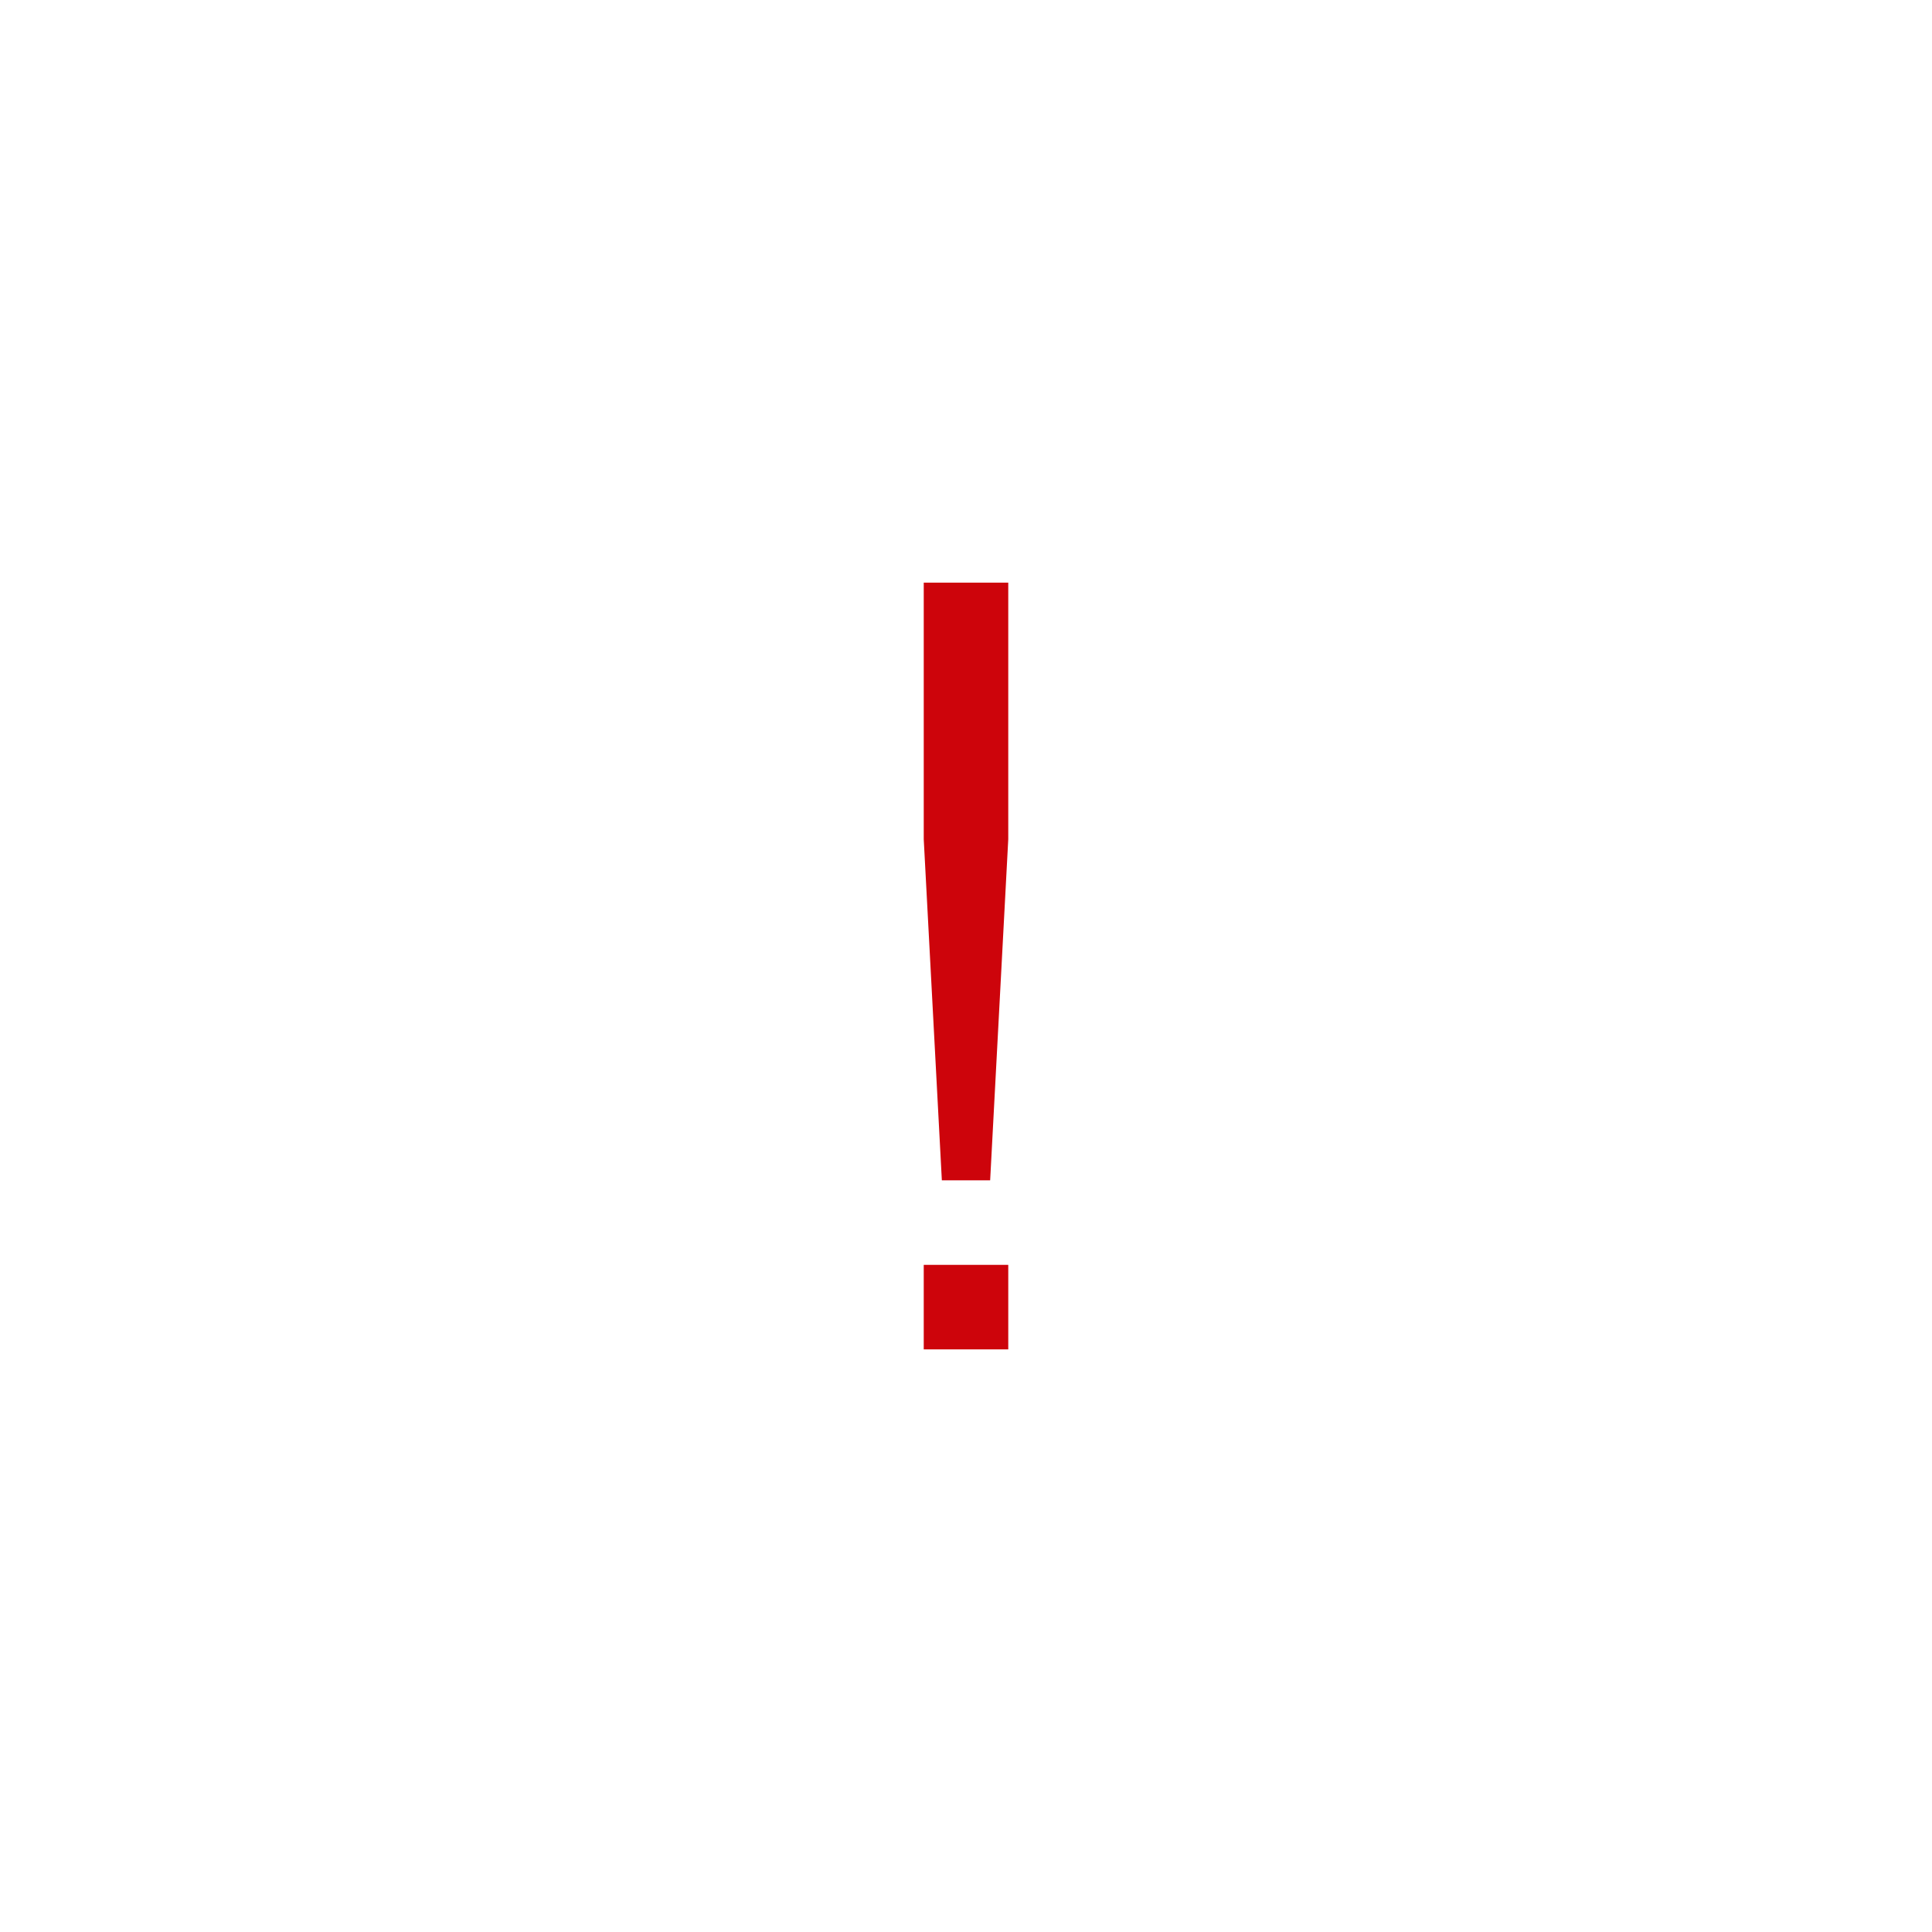
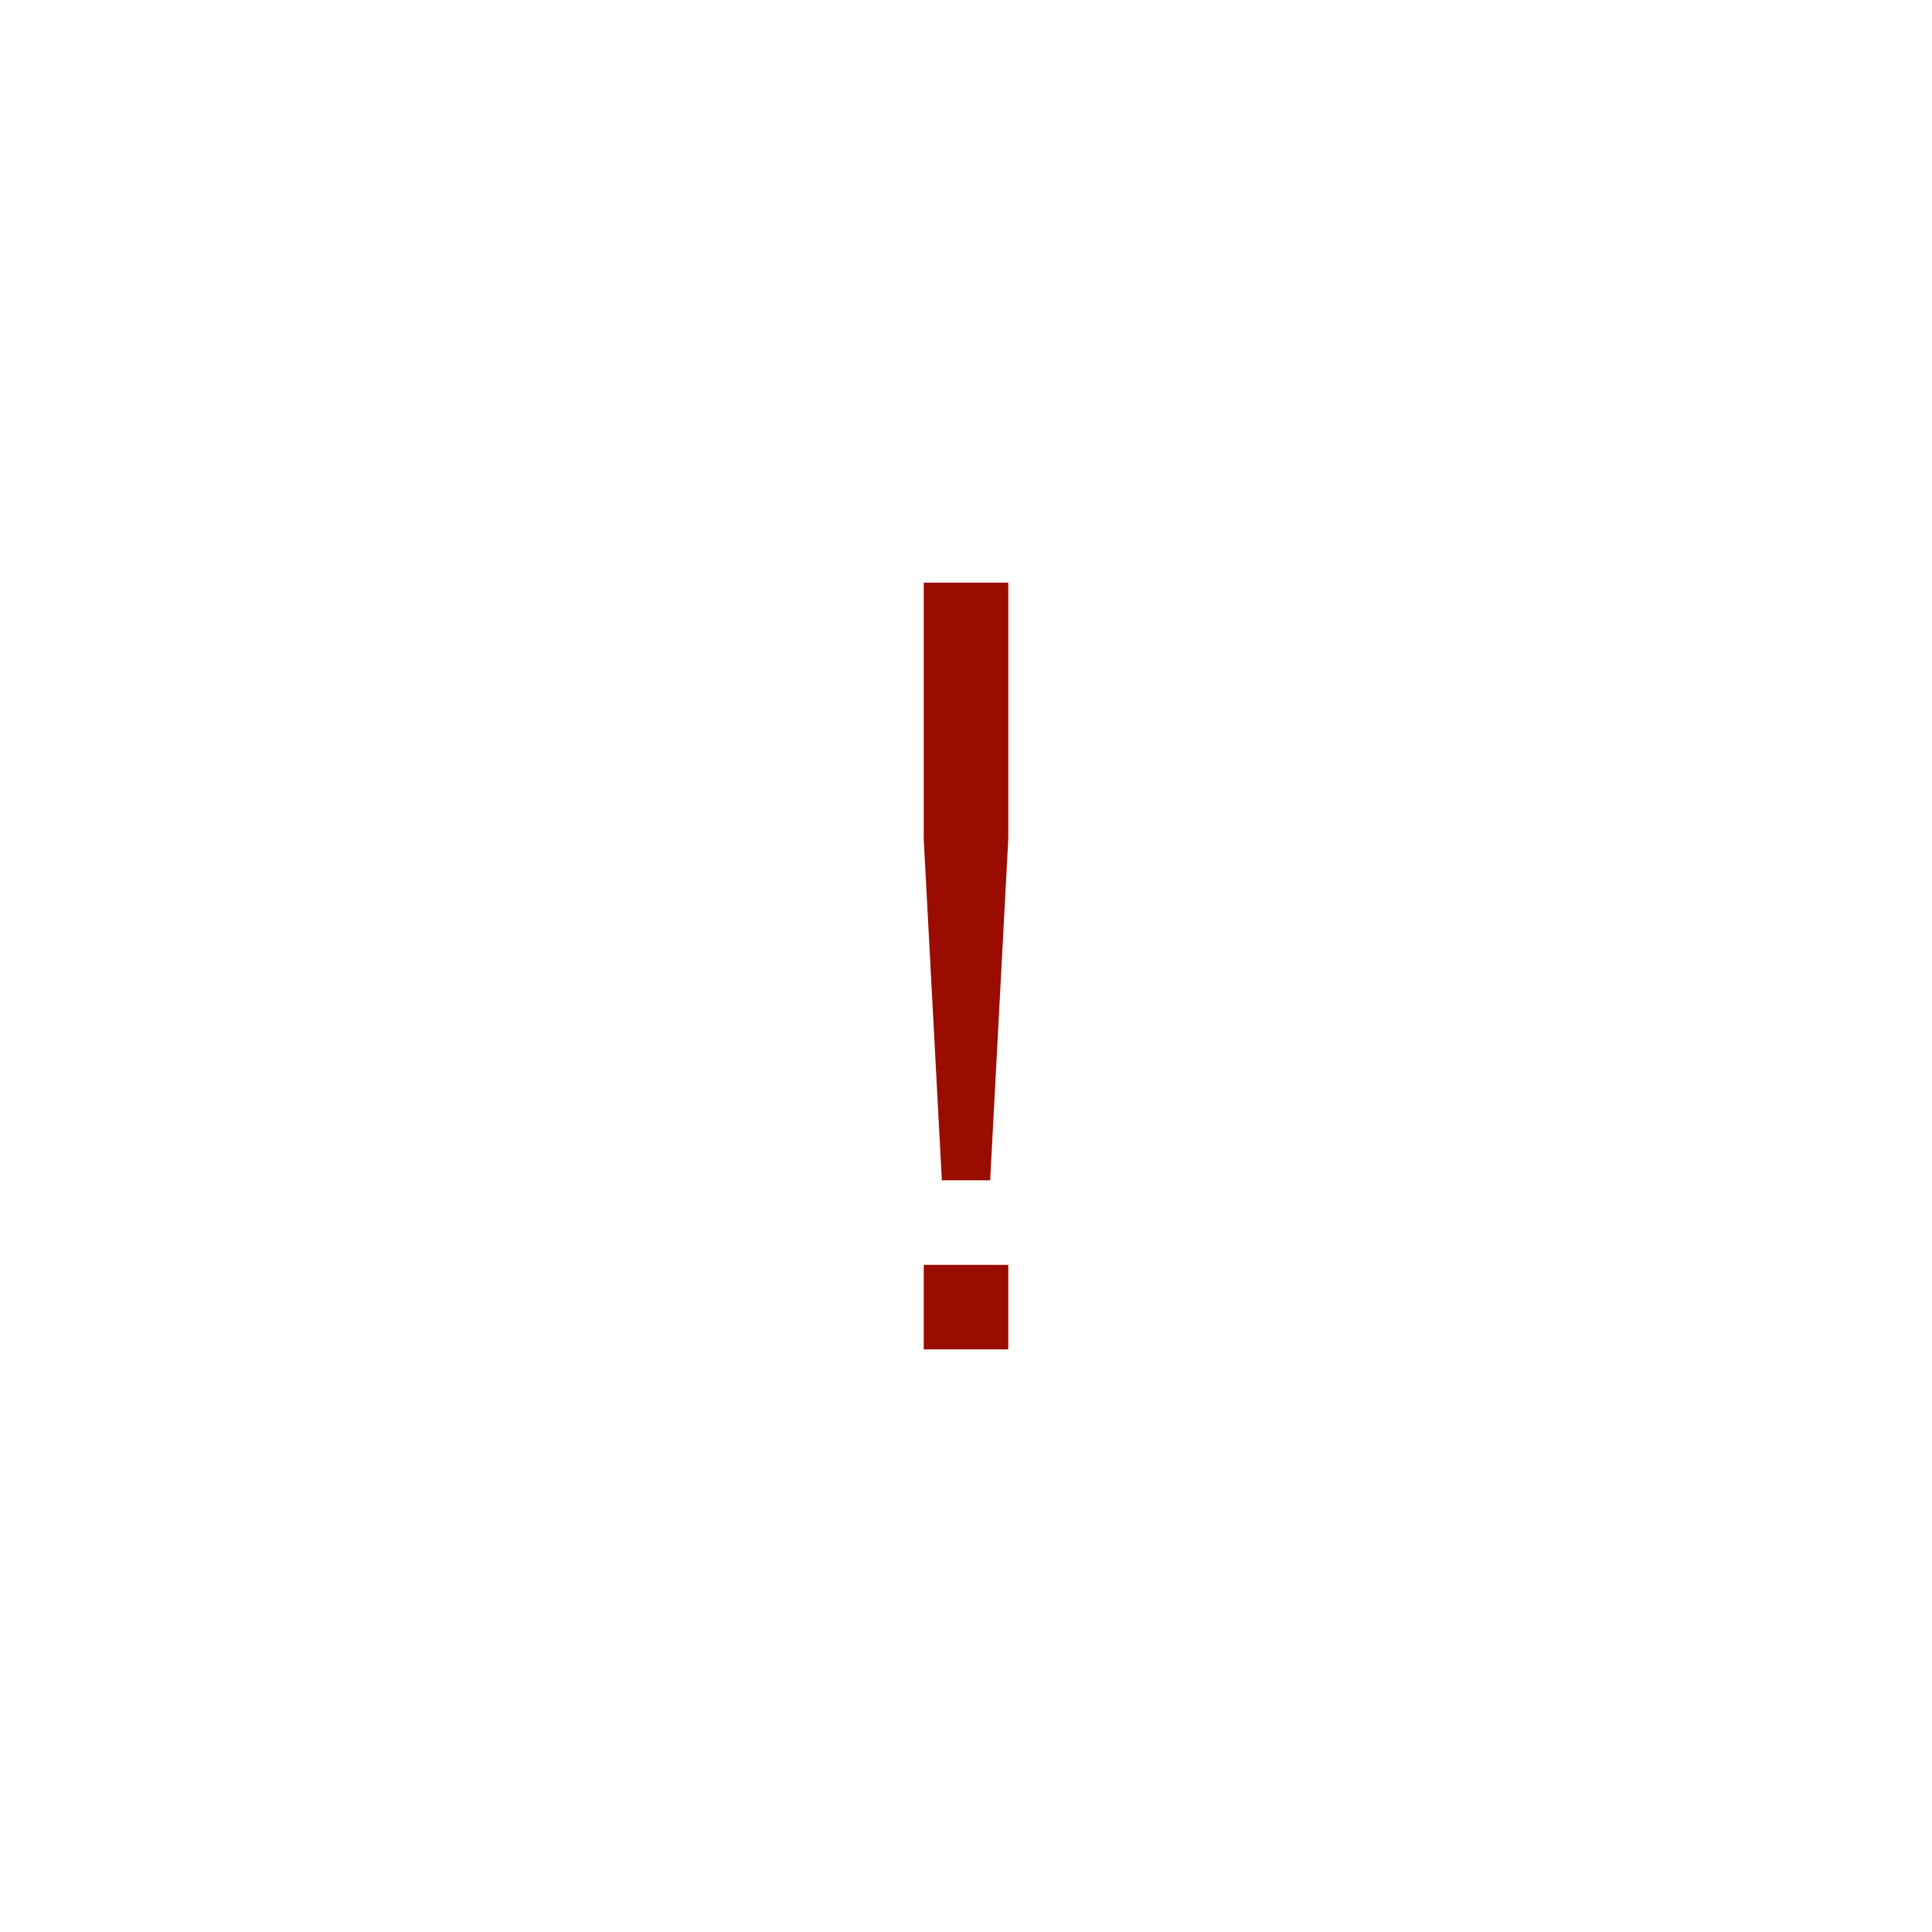
<svg xmlns="http://www.w3.org/2000/svg" id="Layer_1" style="enable-background:new 0 0 64 64;" version="1.1" viewBox="0 0 64 64" xml:space="preserve">
  <style type="text/css">
- 	.st0{fill:#cd040b;}
+ 	.st0{fill:#9a0c00;}
</style>
  <g>
    <g id="Icon-Exclamation" transform="translate(228, 278)">
      <polygon class="st0" id="Fill-50" points="-197.4,-236.1 -194.6,-236.1 -194.6,-233.3 -197.4,-233.3    " />
      <polyline class="st0" id="Fill-51" points="-195.2,-238.9 -196.8,-238.9 -197.4,-250.2 -197.4,-258.7 -194.6,-258.7      -194.6,-250.2 -195.2,-238.9    " />
    </g>
  </g>
</svg>
